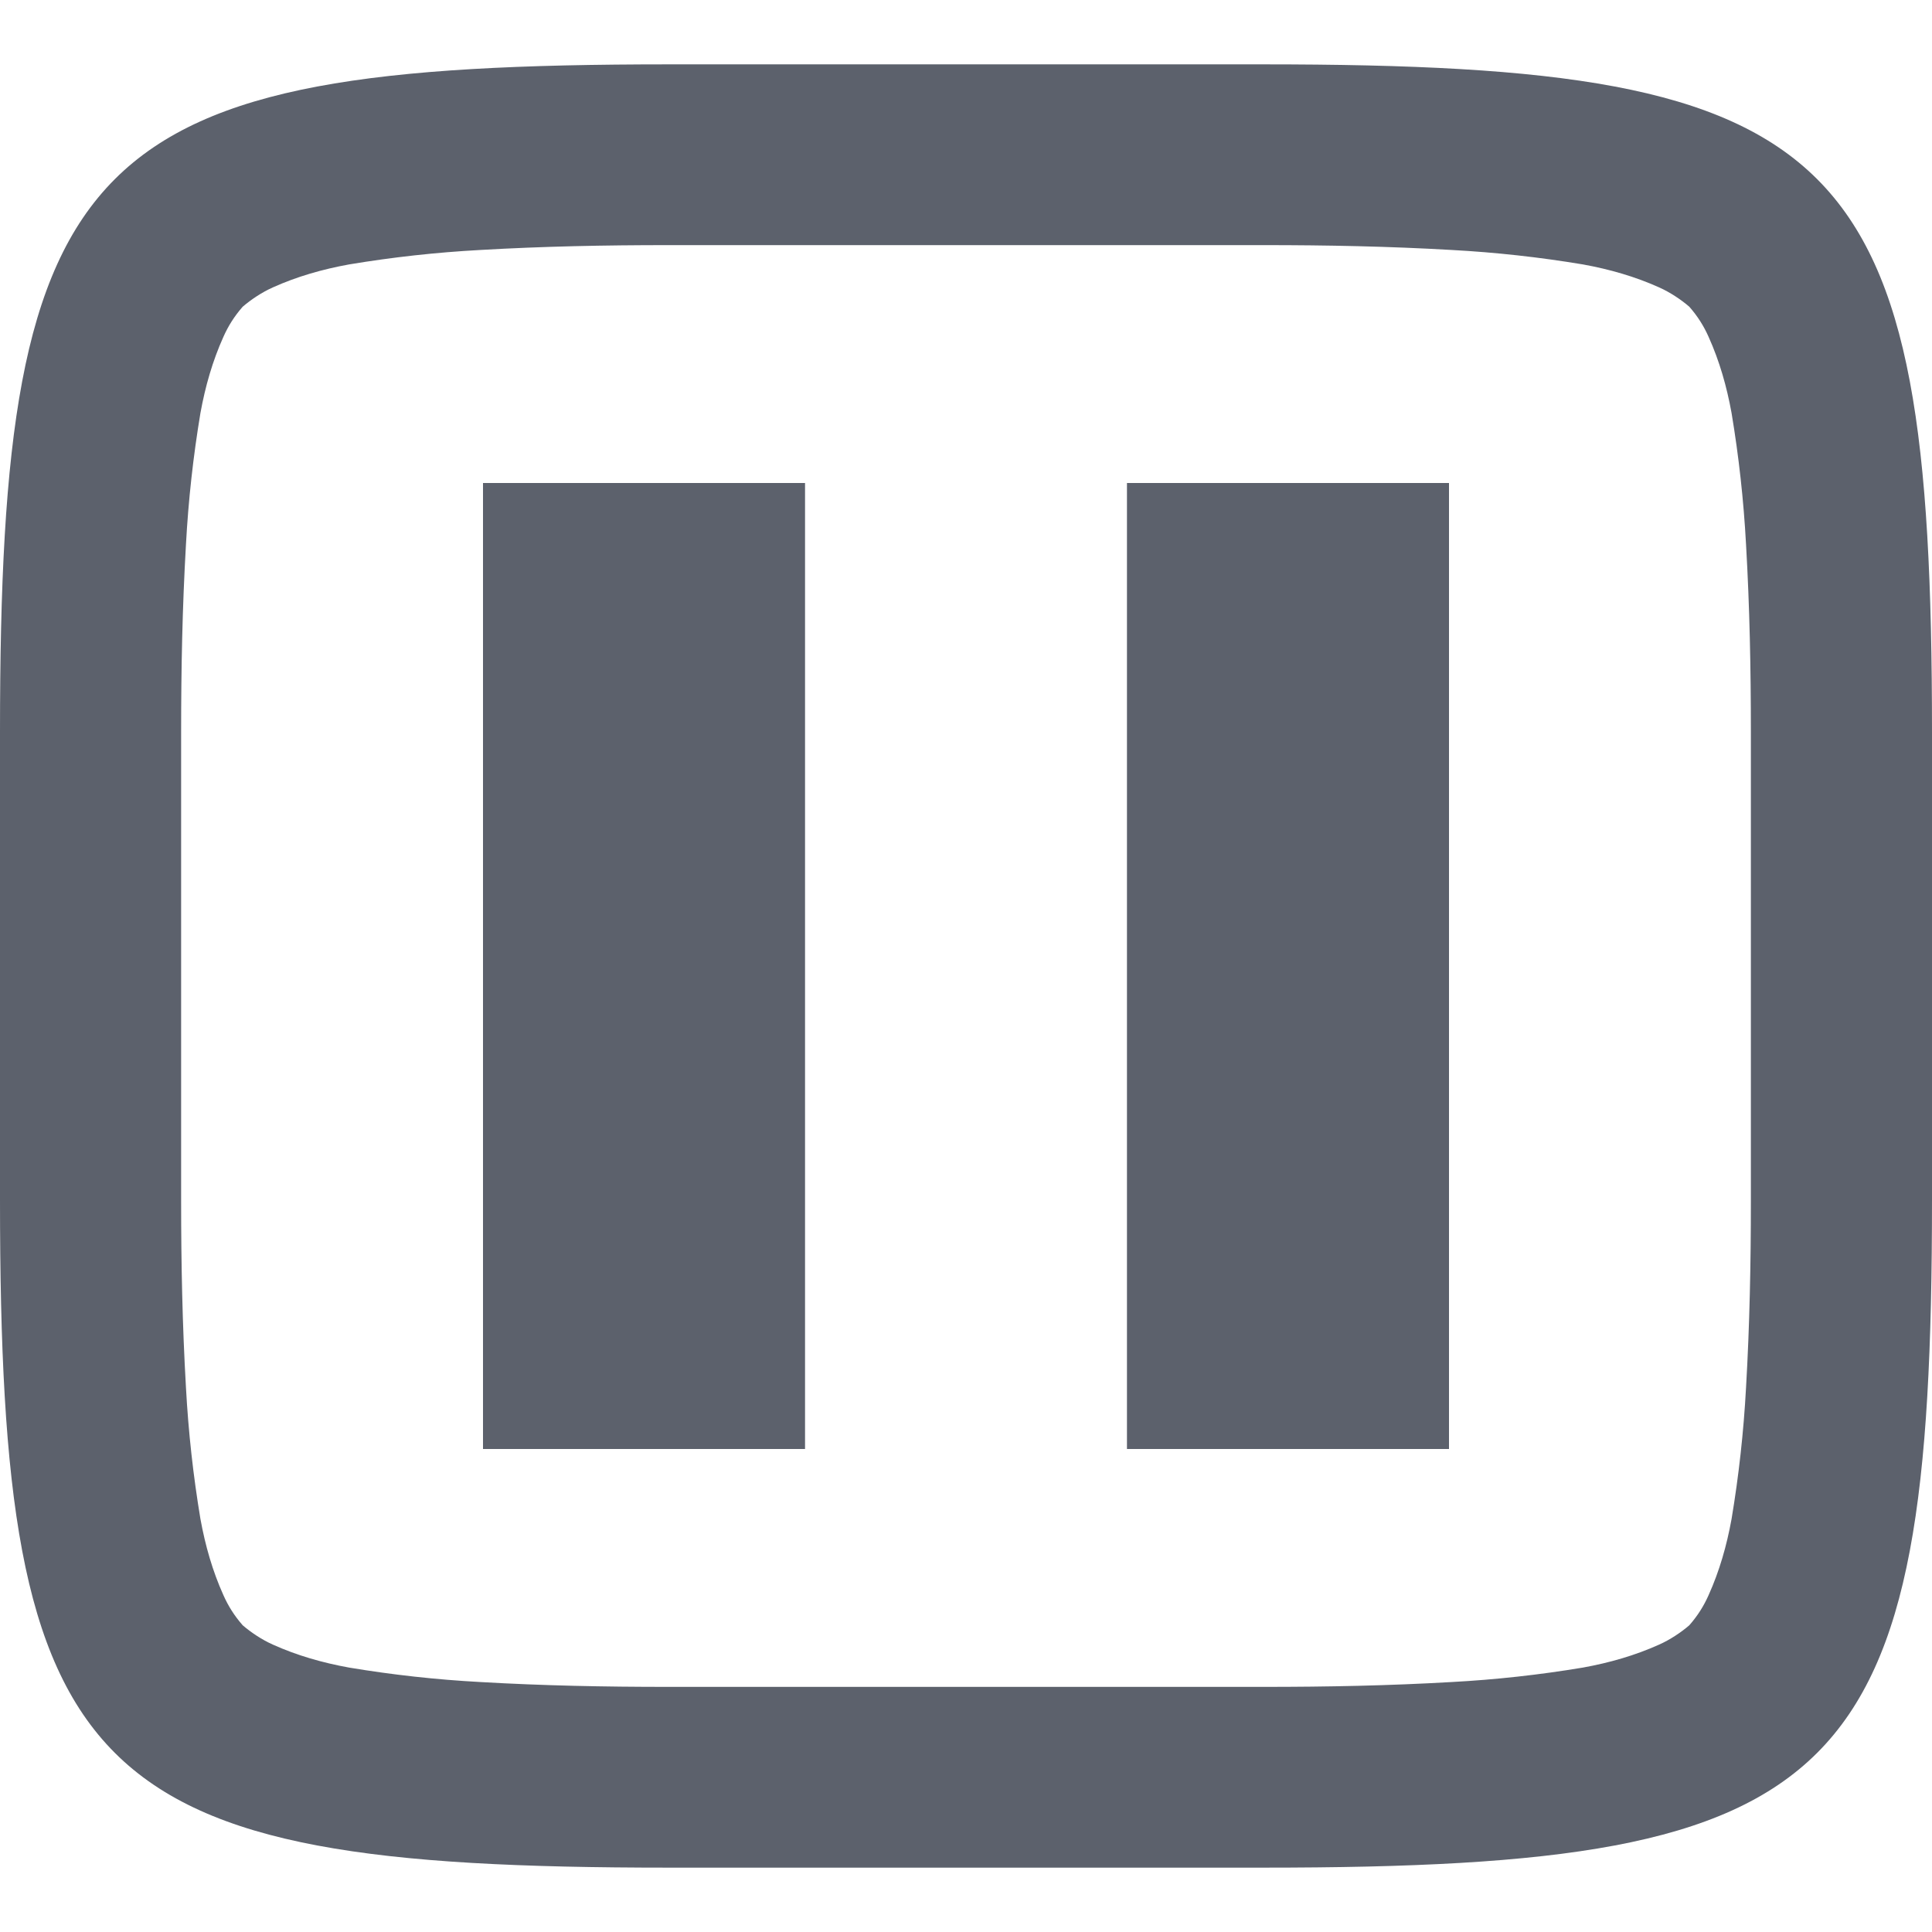
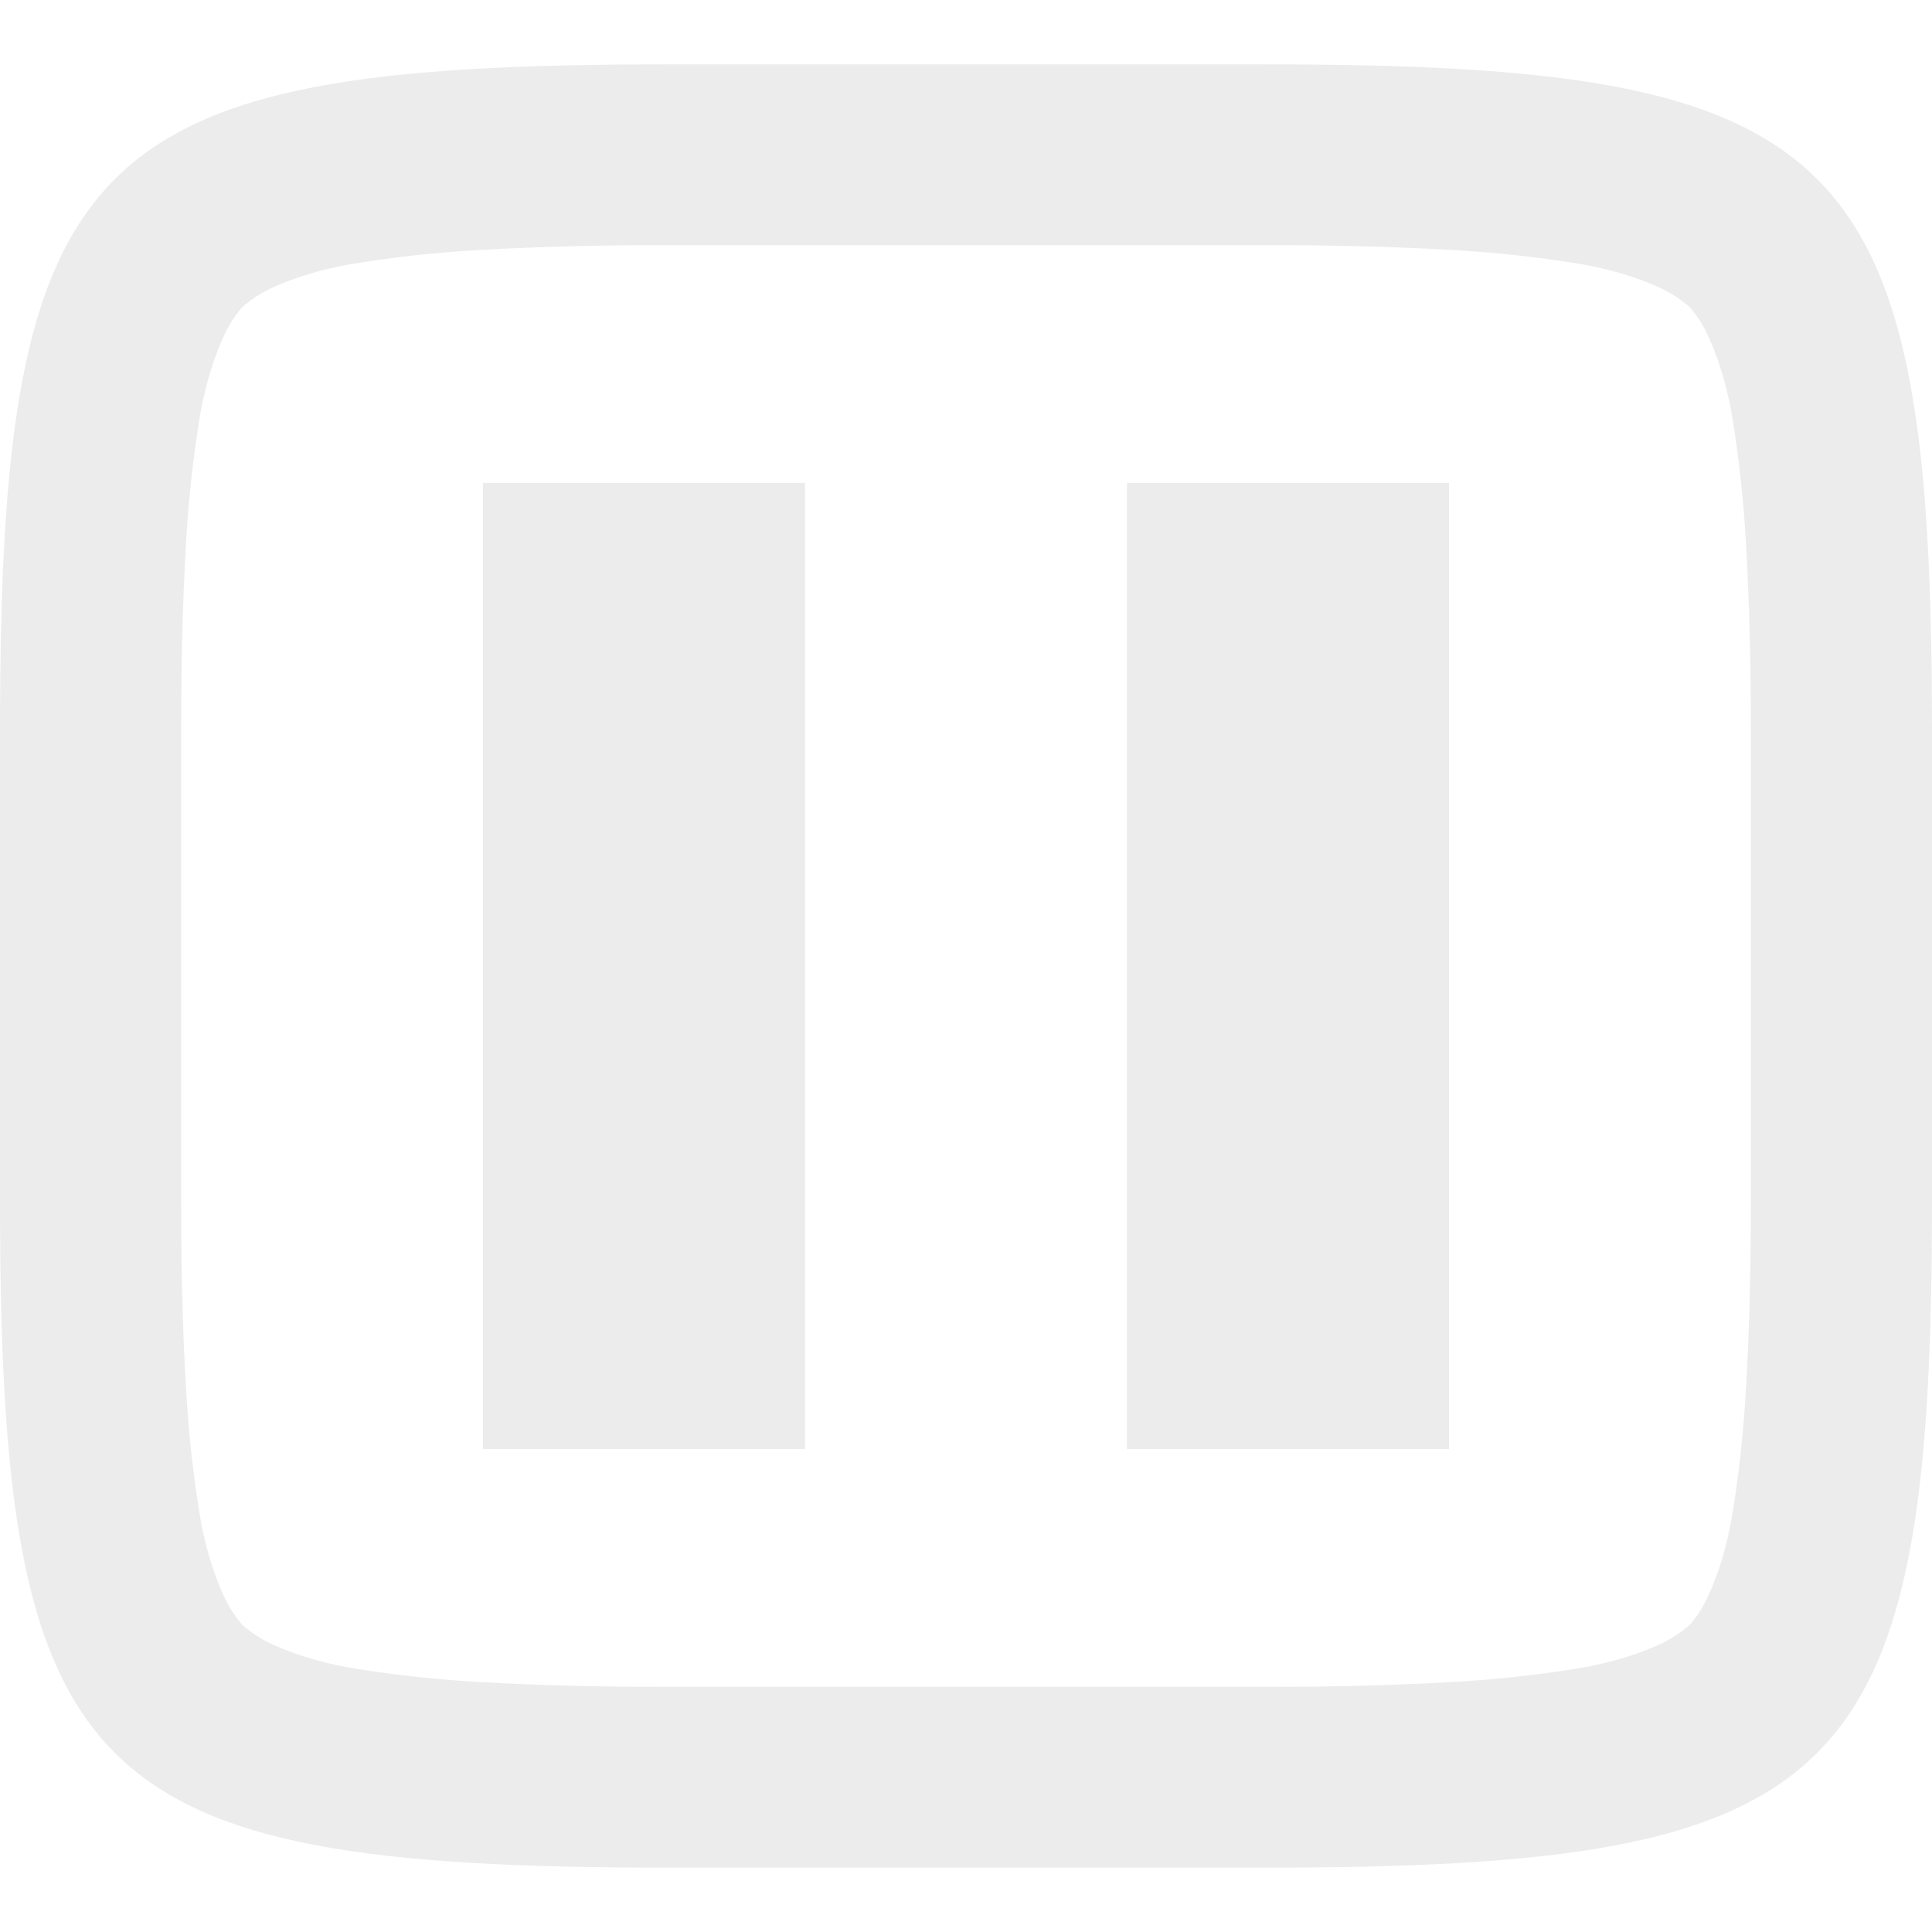
- <svg xmlns="http://www.w3.org/2000/svg" style="isolation:isolate" viewBox="0 0 16 16" width="16" height="16">
-   <path d=" M 4 4 L 4 12 L 6.667 12 L 6.667 4 L 4 4 Z  M 9.333 4 L 9.333 12 L 12 12 L 12 4 L 9.333 4 Z  M 10.465 0.533 C 15.308 0.533 16 1.224 16 6.063 L 16 9.938 C 16 14.776 15.308 15.467 10.465 15.467 L 5.535 15.467 C 0.692 15.467 0 14.776 0 9.938 L 0 6.063 C 0 1.224 0.692 0.533 5.535 0.533 L 10.465 0.533 Z  M 10.47 2.03 C 10.99 2.03 11.5 2.04 12.02 2.07 C 12.39 2.09 12.75 2.13 13.11 2.19 C 13.33 2.23 13.54 2.29 13.74 2.38 C 13.83 2.42 13.92 2.48 13.99 2.54 C 14.06 2.62 14.11 2.7 14.15 2.79 C 14.24 2.99 14.3 3.2 14.34 3.42 C 14.4 3.78 14.44 4.14 14.46 4.51 C 14.49 5.03 14.5 5.54 14.5 6.06 C 14.5 6.06 14.5 6.06 14.5 6.06 L 14.5 9.94 C 14.5 9.94 14.5 9.94 14.5 9.95 C 14.5 10.46 14.49 10.97 14.46 11.49 C 14.44 11.86 14.4 12.22 14.34 12.58 C 14.3 12.8 14.24 13.01 14.15 13.21 C 14.11 13.3 14.06 13.38 13.99 13.46 C 13.92 13.52 13.83 13.58 13.74 13.62 C 13.54 13.71 13.33 13.77 13.11 13.81 C 12.75 13.87 12.39 13.91 12.02 13.93 C 11.5 13.96 10.99 13.97 10.47 13.97 C 10.47 13.97 10.47 13.97 10.47 13.97 L 5.53 13.97 C 5.53 13.97 5.53 13.97 5.53 13.97 C 5.01 13.97 4.5 13.96 3.98 13.93 C 3.61 13.91 3.25 13.87 2.89 13.81 C 2.67 13.77 2.46 13.71 2.26 13.62 C 2.17 13.58 2.08 13.52 2.01 13.46 C 1.94 13.38 1.89 13.3 1.85 13.21 C 1.76 13.01 1.7 12.8 1.66 12.58 C 1.6 12.22 1.56 11.86 1.54 11.49 C 1.51 10.97 1.5 10.46 1.5 9.95 C 1.5 9.94 1.5 9.94 1.5 9.94 L 1.5 6.06 C 1.5 6.06 1.5 6.06 1.5 6.06 C 1.5 5.54 1.51 5.03 1.54 4.51 C 1.56 4.14 1.6 3.78 1.66 3.42 C 1.7 3.2 1.76 2.99 1.85 2.79 C 1.89 2.7 1.94 2.62 2.01 2.54 C 2.08 2.48 2.17 2.42 2.26 2.38 C 2.46 2.29 2.67 2.23 2.89 2.19 C 3.25 2.13 3.61 2.09 3.98 2.07 C 4.5 2.04 5.01 2.03 5.53 2.03 C 5.53 2.03 5.53 2.03 5.53 2.03 L 10.47 2.03 C 10.47 2.03 10.47 2.03 10.47 2.03 Z " fill-rule="evenodd" fill="#5c616c" />
+ <svg xmlns="http://www.w3.org/2000/svg" width="16" height="16" version="1.1">
+   <defs>
+     <style id="current-color-scheme" type="text/css">
+    .ColorScheme-Text { color: #ececec; } .ColorScheme-Highlight { color: #1AD6AB; }
+   </style>
+     <linearGradient id="arrongin" x1="0%" x2="0%" y1="0%" y2="100%">
+       <stop id="stop3" offset="0%" stop-color="#dd9b44" />
+       <stop id="stop5" offset="100%" stop-color="#ad6c16" />
+     </linearGradient>
+     <linearGradient id="aurora" x1="0%" x2="0%" y1="0%" y2="100%">
+       <stop id="stop8" offset="0%" stop-color="#09D4DF" />
+       <stop id="stop10" offset="100%" stop-color="#9269F4" />
+     </linearGradient>
+     <linearGradient id="cyberblue" x1="0%" x2="0%" y1="0%" y2="100%">
+       <stop id="stop13" offset="0%" stop-color="#07B3FF" />
+       <stop id="stop15" offset="100%" stop-color="#007DE8" />
+     </linearGradient>
+     <linearGradient id="cyberneon" x1="0%" x2="0%" y1="0%" y2="100%">
+       <stop id="stop18" offset="0%" stop-color="#0abdc6" />
+       <stop id="stop20" offset="100%" stop-color="#ea00d9" />
+     </linearGradient>
+     <linearGradient id="fitdance" x1="0%" x2="0%" y1="0%" y2="100%">
+       <stop id="stop23" offset="0%" stop-color="#1AD6AB" />
+       <stop id="stop25" offset="100%" stop-color="#329DB6" />
+     </linearGradient>
+     <linearGradient id="oomox" x1="0%" x2="0%" y1="0%" y2="100%">
+       <stop id="stop28" offset="0%" stop-color="#efefe7" />
+       <stop id="stop30" offset="100%" stop-color="#8f8f8b" />
+     </linearGradient>
+     <linearGradient id="rainblue" x1="0%" x2="0%" y1="0%" y2="100%">
+       <stop id="stop33" offset="0%" stop-color="#00F260" />
+       <stop id="stop35" offset="100%" stop-color="#0575E6" />
+     </linearGradient>
+     <linearGradient id="redcarbon" x1="1.291" x2="1.291" y1="13.943" y2="21.689" gradientTransform="matrix(1.549193,0,0,1.161895,0,-9.2)" gradientUnits="userSpaceOnUse">
+       <stop id="stop38" offset="0%" stop-color="#FF6D57" />
+       <stop id="stop40" offset="50%" stop-color="#FF5160" />
+       <stop id="stop42" offset="100%" stop-color="#F50F22" />
+     </linearGradient>
+     <linearGradient id="sunrise" x1="0%" x2="0%" y1="0%" y2="100%">
+       <stop id="stop45" offset="0%" stop-color="#FF8501" />
+       <stop id="stop47" offset="100%" stop-color="#FFCB01" />
+     </linearGradient>
+     <linearGradient id="telinkrin" x1="0%" x2="0%" y1="0%" y2="100%">
+       <stop id="stop50" offset="0%" stop-color="#b2ced6" />
+       <stop id="stop52" offset="100%" stop-color="#6da5b7" />
+     </linearGradient>
+     <linearGradient id="60spsycho" x1="0%" x2="0%" y1="0%" y2="100%">
+       <stop id="stop55" offset="0%" stop-color="#df5940" />
+       <stop id="stop57" offset="25%" stop-color="#d8d15f" />
+       <stop id="stop59" offset="50%" stop-color="#e9882a" />
+       <stop id="stop61" offset="100%" stop-color="#279362" />
+     </linearGradient>
+     <linearGradient id="90ssummer" x1="0%" x2="0%" y1="0%" y2="100%">
+       <stop id="stop64" offset="0%" stop-color="#f618c7" />
+       <stop id="stop66" offset="20%" stop-color="#94ffab" />
+       <stop id="stop68" offset="50%" stop-color="#fbfd54" />
+       <stop id="stop70" offset="100%" stop-color="#0f83ae" />
+     </linearGradient>
+   </defs>
+   <path fill="currentColor" class="ColorScheme-Text" fill-rule="evenodd" d="M 4 4 L 4 12 L 6.667 12 L 6.667 4 L 4 4 Z M 9.333 4 L 9.333 12 L 12 12 L 12 4 L 9.333 4 Z M 10.465 0.533 C 15.308 0.533 16 1.224 16 6.063 L 16 9.938 C 16 14.776 15.308 15.467 10.465 15.467 L 5.535 15.467 C 0.692 15.467 0 14.776 0 9.938 L 0 6.063 C 0 1.224 0.692 0.533 5.535 0.533 L 10.465 0.533 Z M 10.47 2.03 C 10.99 2.03 11.5 2.04 12.02 2.07 C 12.39 2.09 12.75 2.13 13.11 2.19 C 13.33 2.23 13.54 2.29 13.74 2.38 C 13.83 2.42 13.92 2.48 13.99 2.54 C 14.06 2.62 14.11 2.7 14.15 2.79 C 14.24 2.99 14.3 3.2 14.34 3.42 C 14.4 3.78 14.44 4.14 14.46 4.51 C 14.49 5.03 14.5 5.54 14.5 6.06 C 14.5 6.06 14.5 6.06 14.5 6.06 L 14.5 9.94 C 14.5 9.94 14.5 9.94 14.5 9.95 C 14.5 10.46 14.49 10.97 14.46 11.49 C 14.44 11.86 14.4 12.22 14.34 12.58 C 14.3 12.8 14.24 13.01 14.15 13.21 C 14.11 13.3 14.06 13.38 13.99 13.46 C 13.92 13.52 13.83 13.58 13.74 13.62 C 13.54 13.71 13.33 13.77 13.11 13.81 C 12.75 13.87 12.39 13.91 12.02 13.93 C 11.5 13.96 10.99 13.97 10.47 13.97 C 10.47 13.97 10.47 13.97 10.47 13.97 L 5.53 13.97 C 5.53 13.97 5.53 13.97 5.53 13.97 C 5.01 13.97 4.5 13.96 3.98 13.93 C 3.61 13.91 3.25 13.87 2.89 13.81 C 2.67 13.77 2.46 13.71 2.26 13.62 C 2.17 13.58 2.08 13.52 2.01 13.46 C 1.94 13.38 1.89 13.3 1.85 13.21 C 1.76 13.01 1.7 12.8 1.66 12.58 C 1.6 12.22 1.56 11.86 1.54 11.49 C 1.51 10.97 1.5 10.46 1.5 9.95 C 1.5 9.94 1.5 9.94 1.5 9.94 L 1.5 6.06 C 1.5 6.06 1.5 6.06 1.5 6.06 C 1.5 5.54 1.51 5.03 1.54 4.51 C 1.56 4.14 1.6 3.78 1.66 3.42 C 1.7 3.2 1.76 2.99 1.85 2.79 C 1.89 2.7 1.94 2.62 2.01 2.54 C 2.08 2.48 2.17 2.42 2.26 2.38 C 2.46 2.29 2.67 2.23 2.89 2.19 C 3.25 2.13 3.61 2.09 3.98 2.07 C 4.5 2.04 5.01 2.03 5.53 2.03 C 5.53 2.03 5.53 2.03 5.53 2.03 L 10.47 2.03 C 10.47 2.03 10.47 2.03 10.47 2.03 Z" />
</svg>
